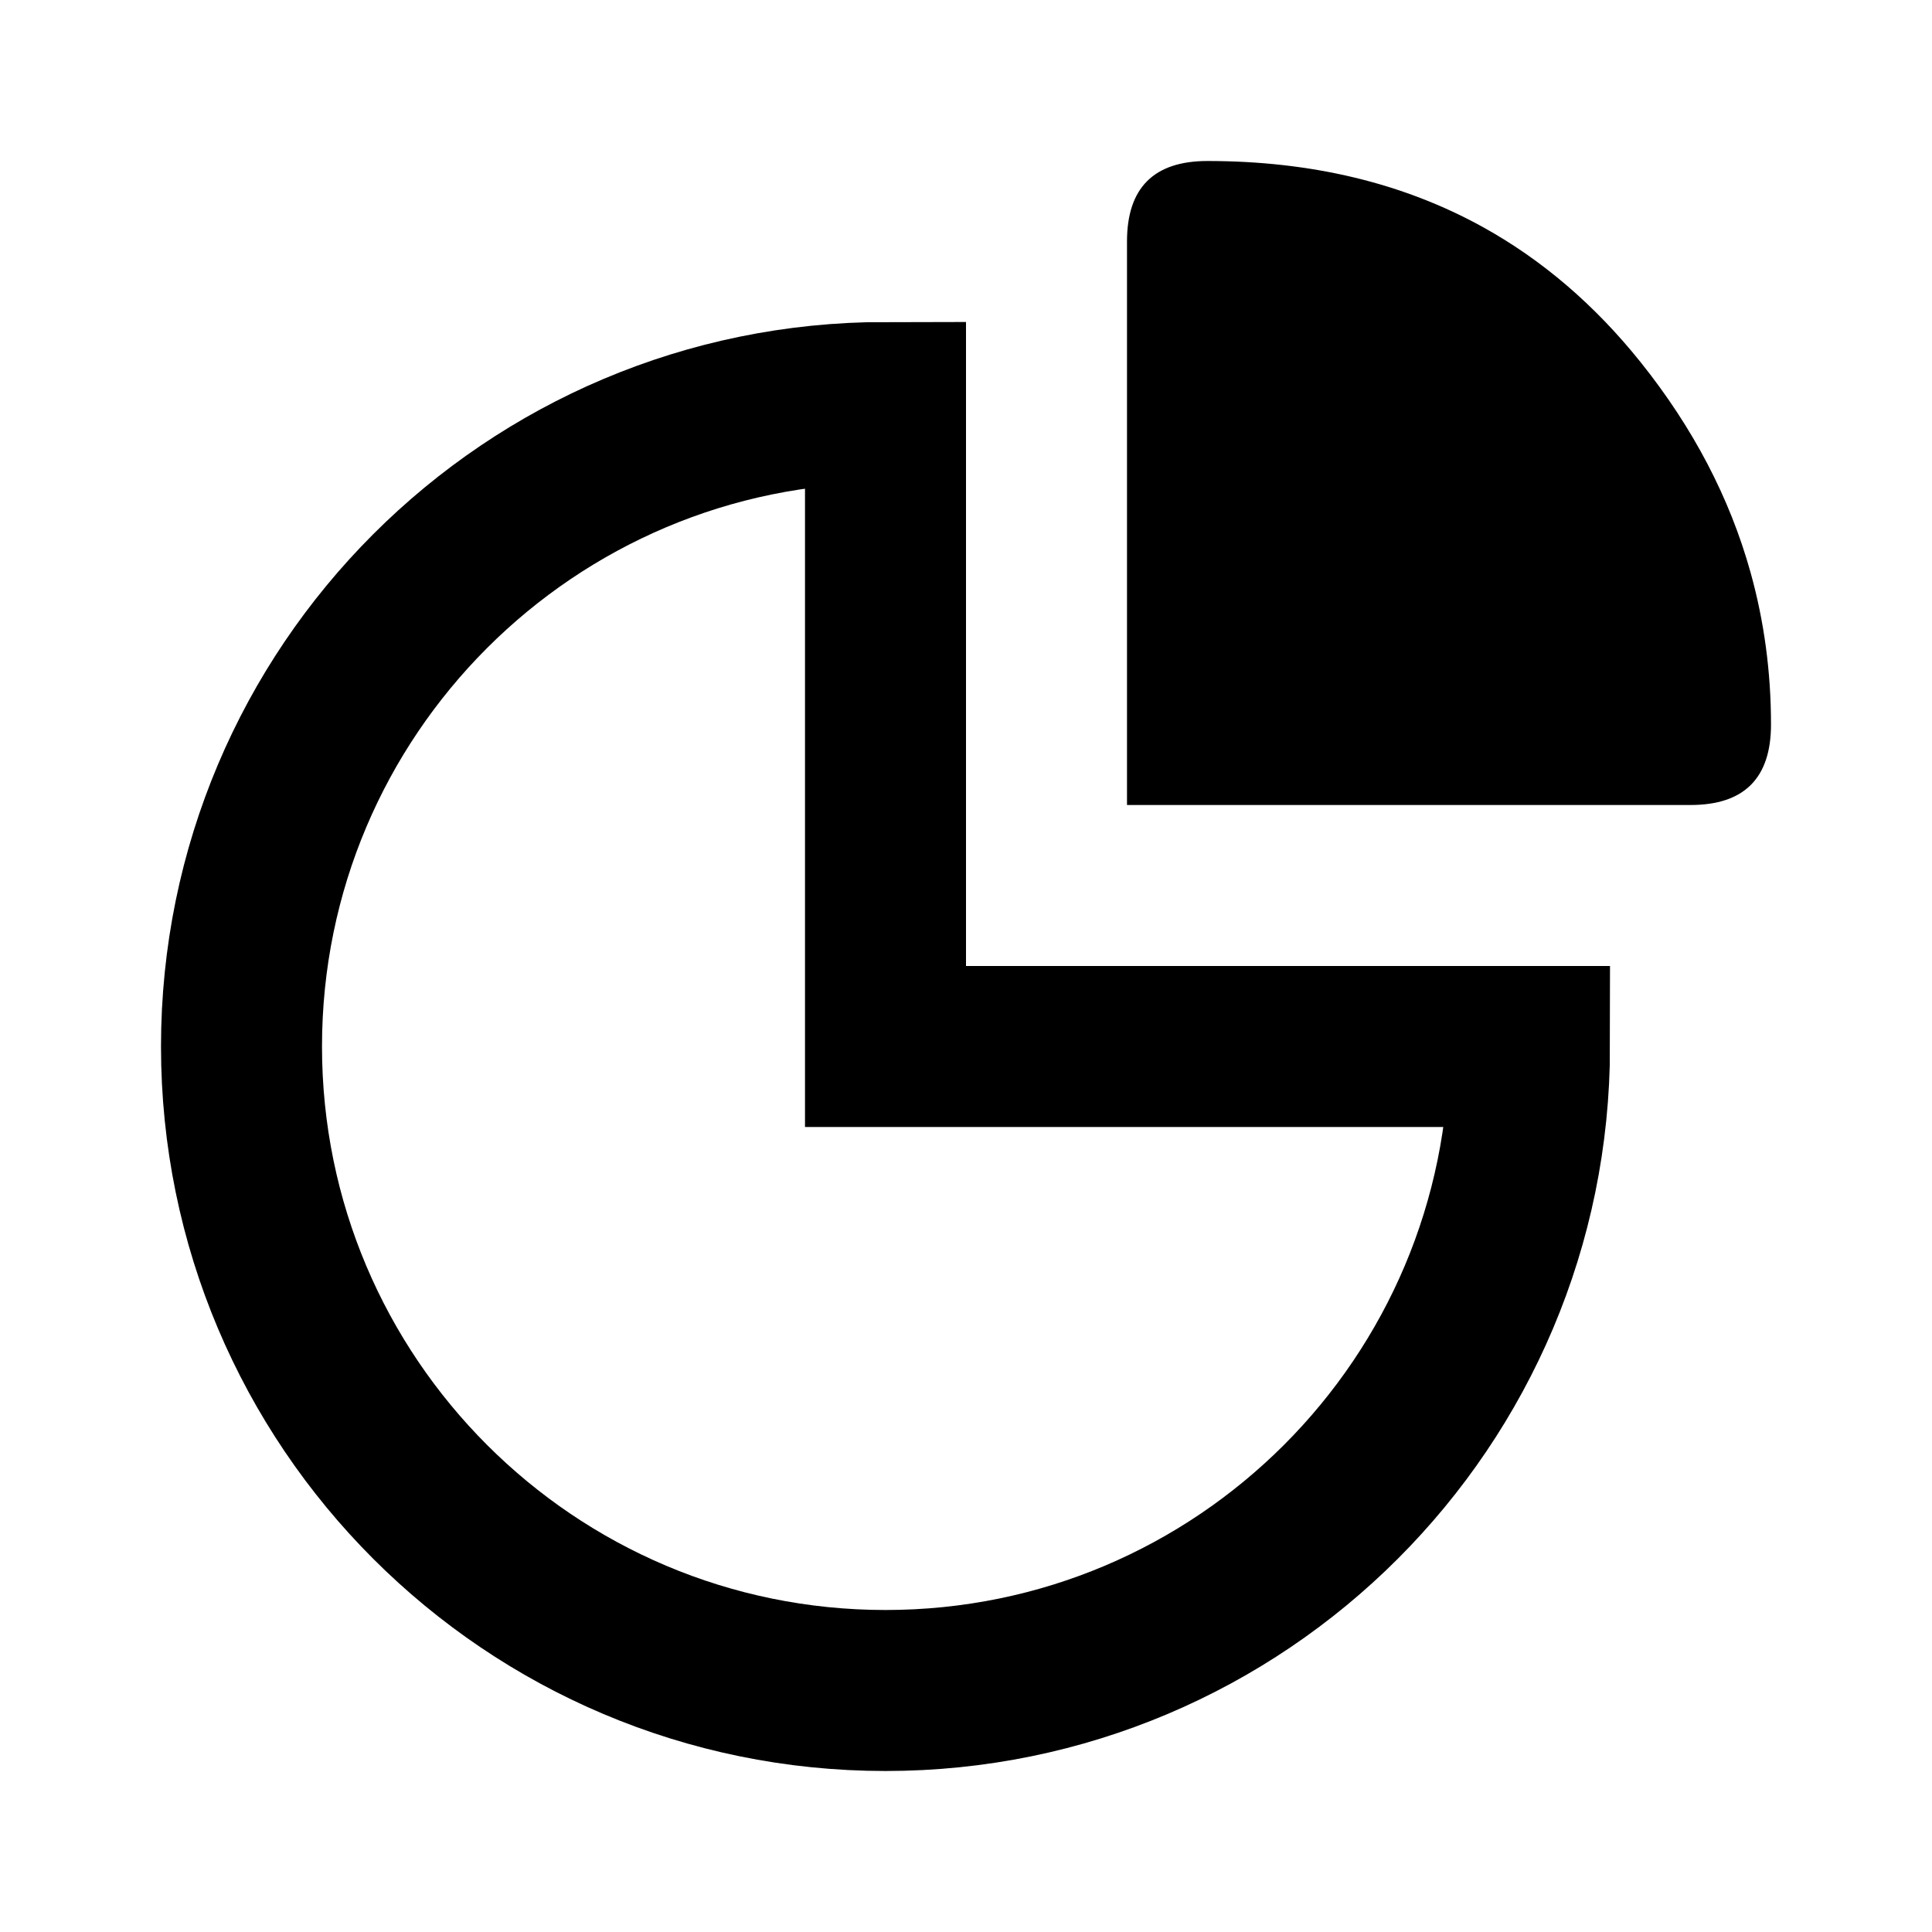
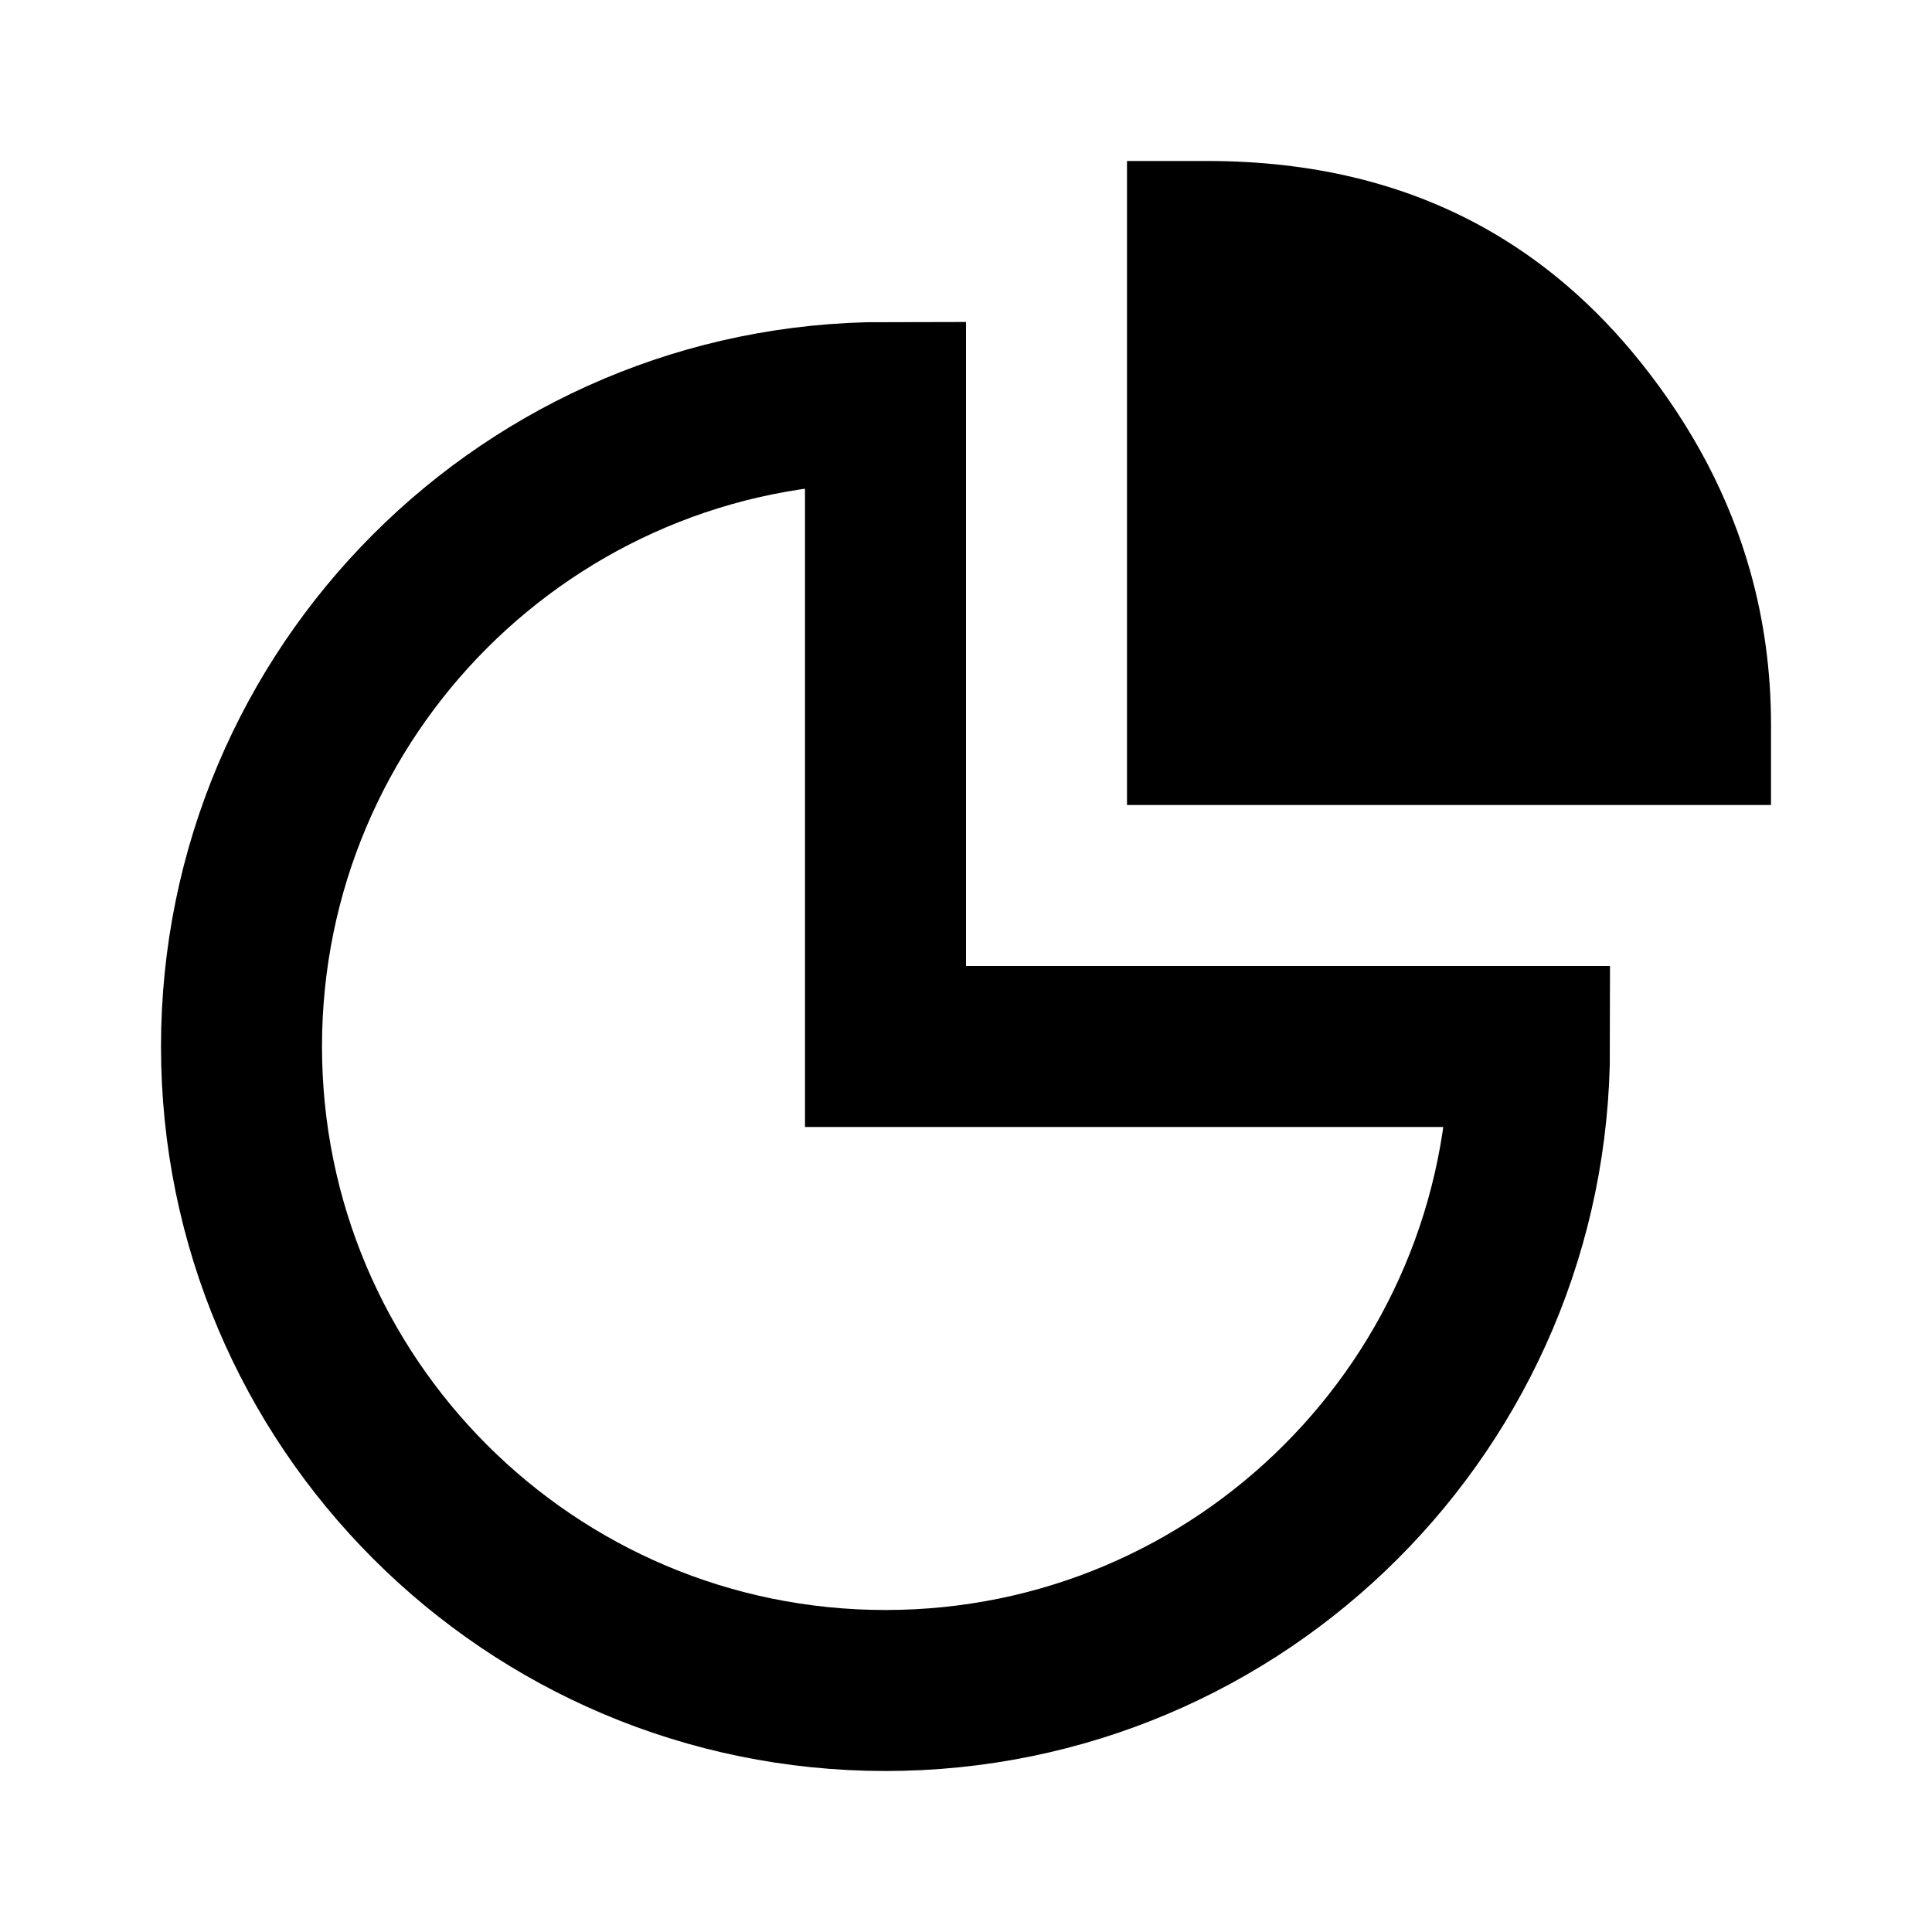
<svg xmlns="http://www.w3.org/2000/svg" viewBox="0 0 24 24" fill="none">
  <path id="椭圆 18" d="M11 21C6.582 21 3 17.418 3 13C3 8.582 6.582 5 11 5L11 13L19 13C19 17.418 15.418 21 11 21Z" stroke="currentColor" stroke-width="2" />
-   <path id="矢量 80(边框)" d="M14 3L14 10L21 10C21.333 10 21.583 9.917 21.75 9.75C21.917 9.583 22 9.333 22 9C22 8.347 21.915 7.717 21.746 7.111C21.488 6.185 21.033 5.315 20.381 4.5C19.81 3.787 19.155 3.226 18.416 2.818C17.428 2.273 16.289 2 15 2C14.667 2 14.417 2.083 14.25 2.25C14.083 2.417 14 2.667 14 3Z" fill="currentColor" fill-rule="evenodd" />
+   <path id="矢量 80(边框)" d="M14 3L14 10L21 10C21.333 10 22 10 22 10C22 10 22 9.333 22 9C22 8.347 21.915 7.717 21.746 7.111C21.488 6.185 21.033 5.315 20.381 4.5C19.81 3.787 19.155 3.226 18.416 2.818C17.428 2.273 16.289 2 15 2C14.667 2 14 2 14 2C14 2 14 2.667 14 3Z" fill="currentColor" fill-rule="evenodd" />
</svg>
